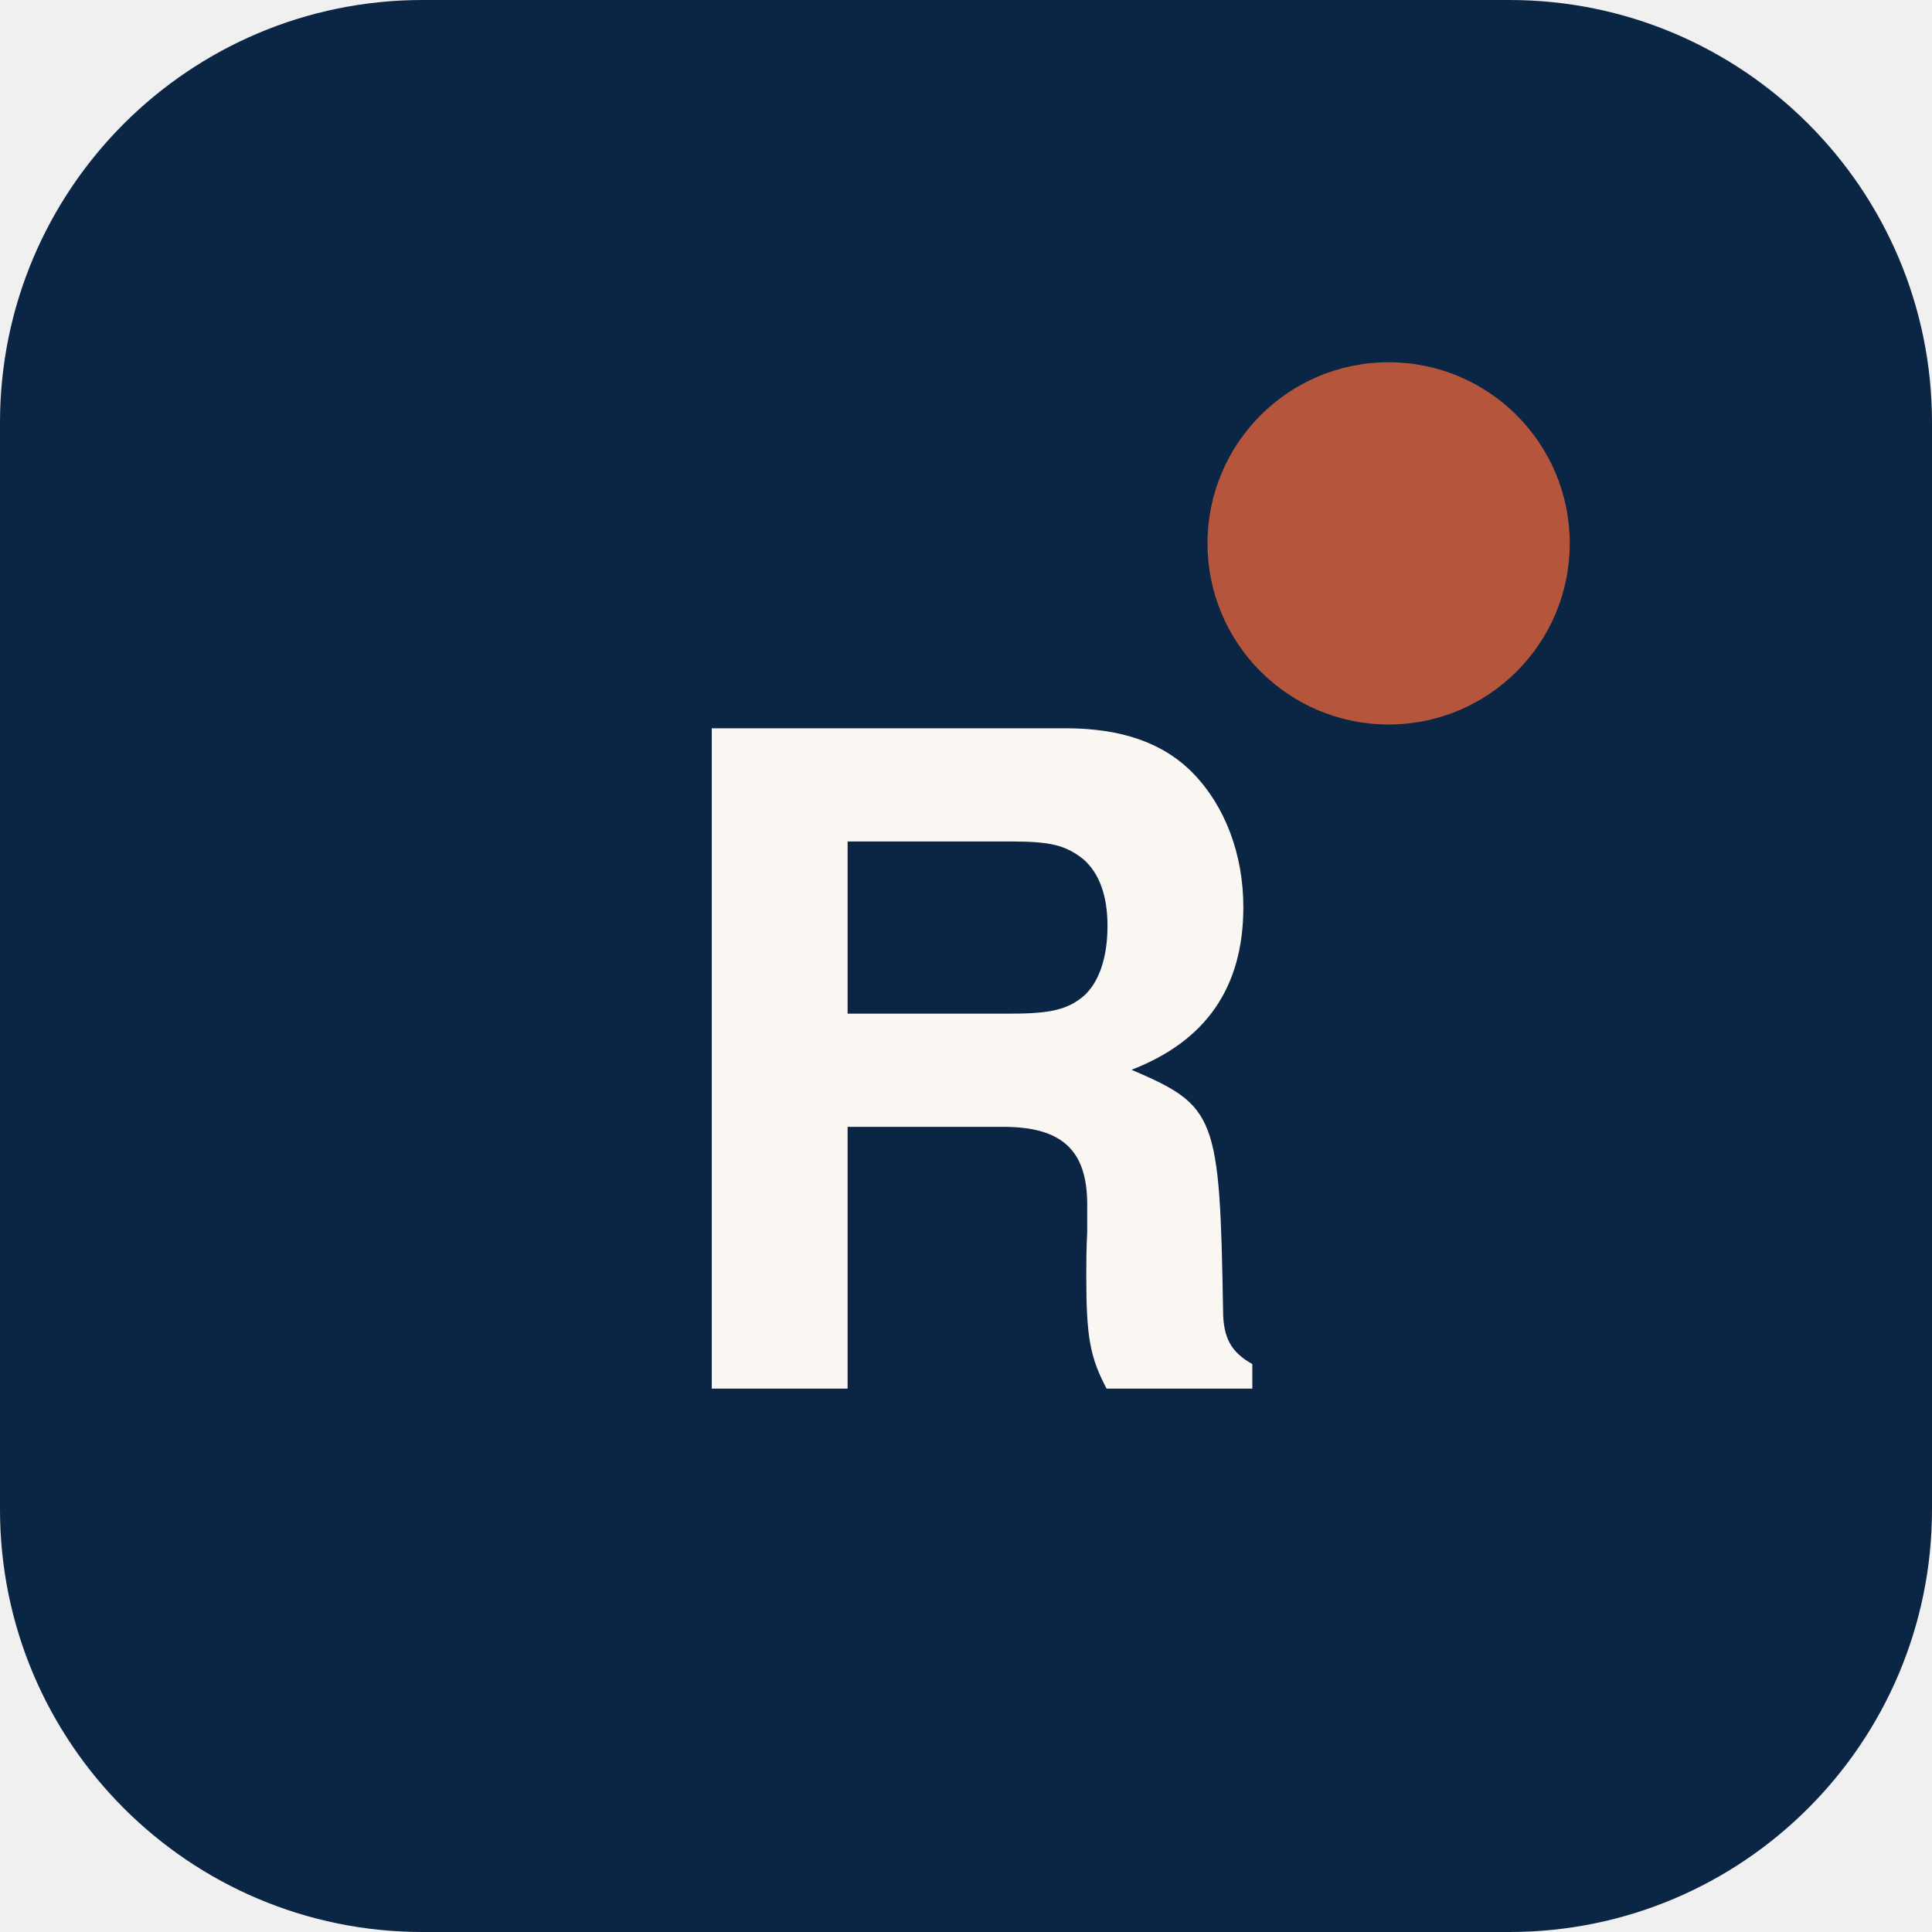
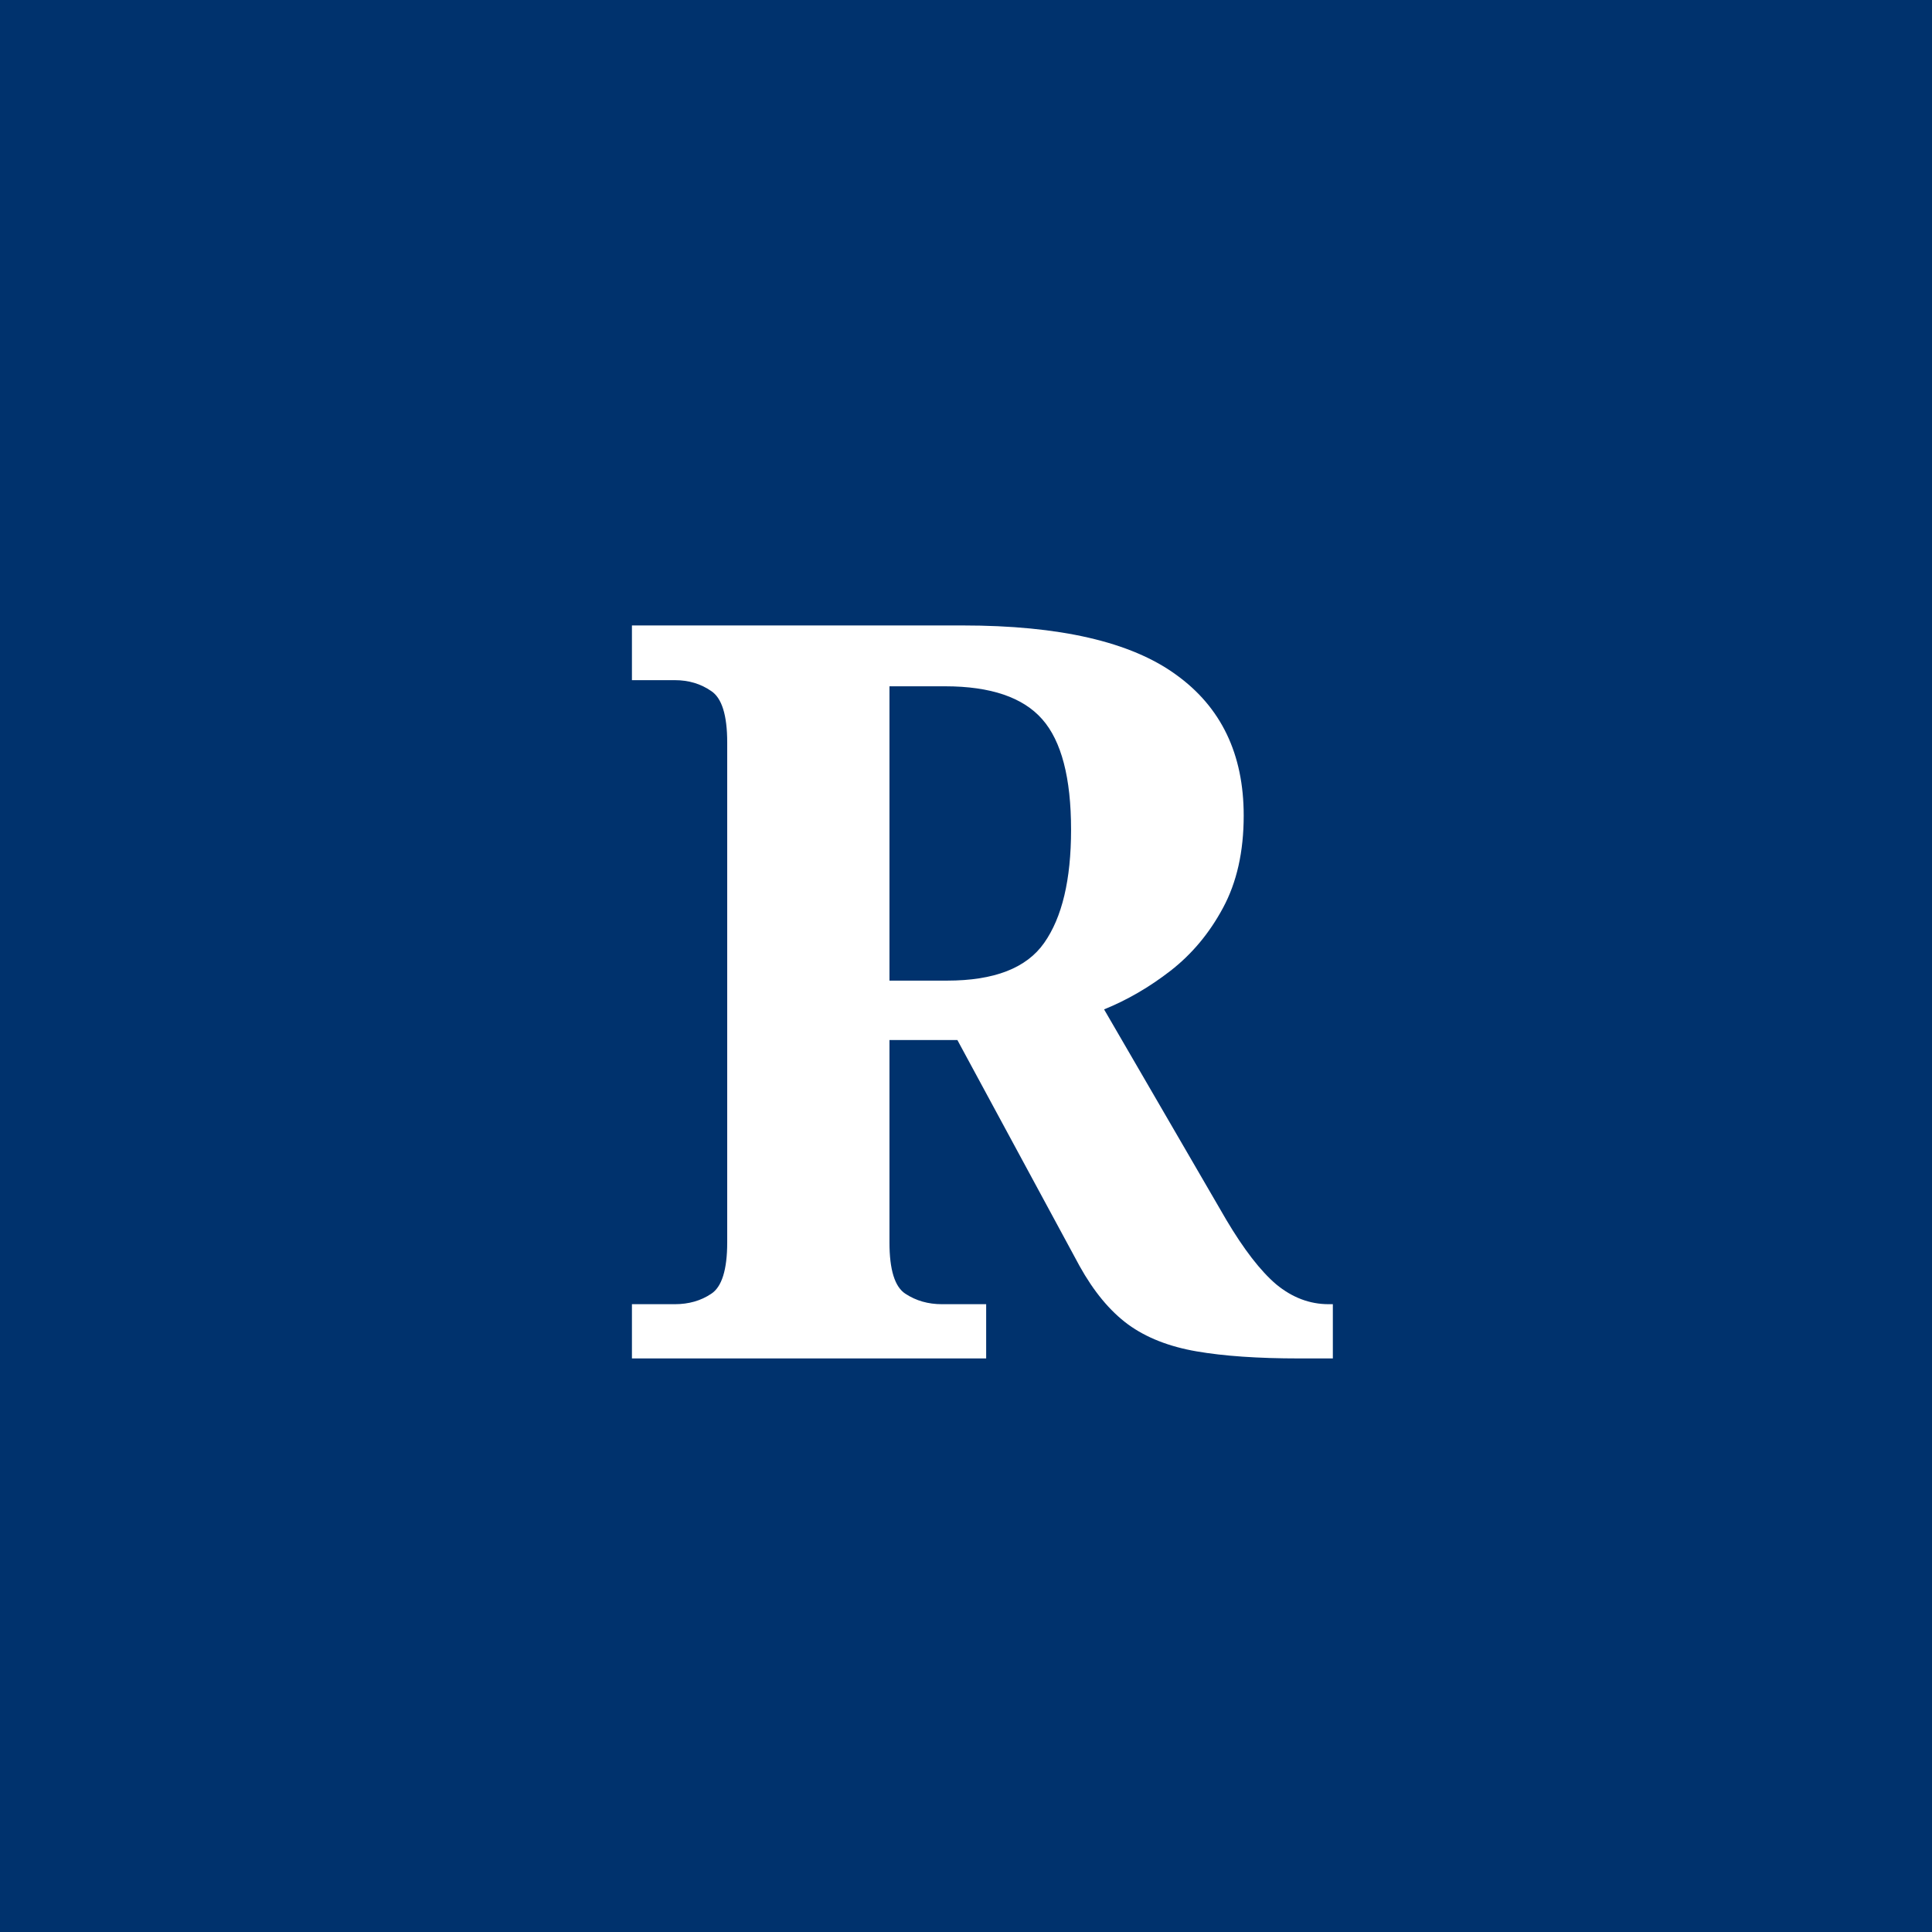
<svg xmlns="http://www.w3.org/2000/svg" viewBox="0 0 64 64" role="img" aria-label="RoME">
-   <rect width="64" height="64" rx="14" fill="#0b2545" />
-   <circle cx="46" cy="18" r="6" fill="#b5563c" />
-   <text x="32" y="46" text-anchor="middle" font-family="Helvetica, Arial, sans-serif" font-size="30" font-weight="700" fill="#faf7f2">R</text>
+   <rect width="64" height="64" fill="#00326d" />
+   <text x="32" y="45" text-anchor="middle" font-family="Georgia, serif" font-size="34" font-weight="700" fill="#ffffff">R</text>
</svg>
